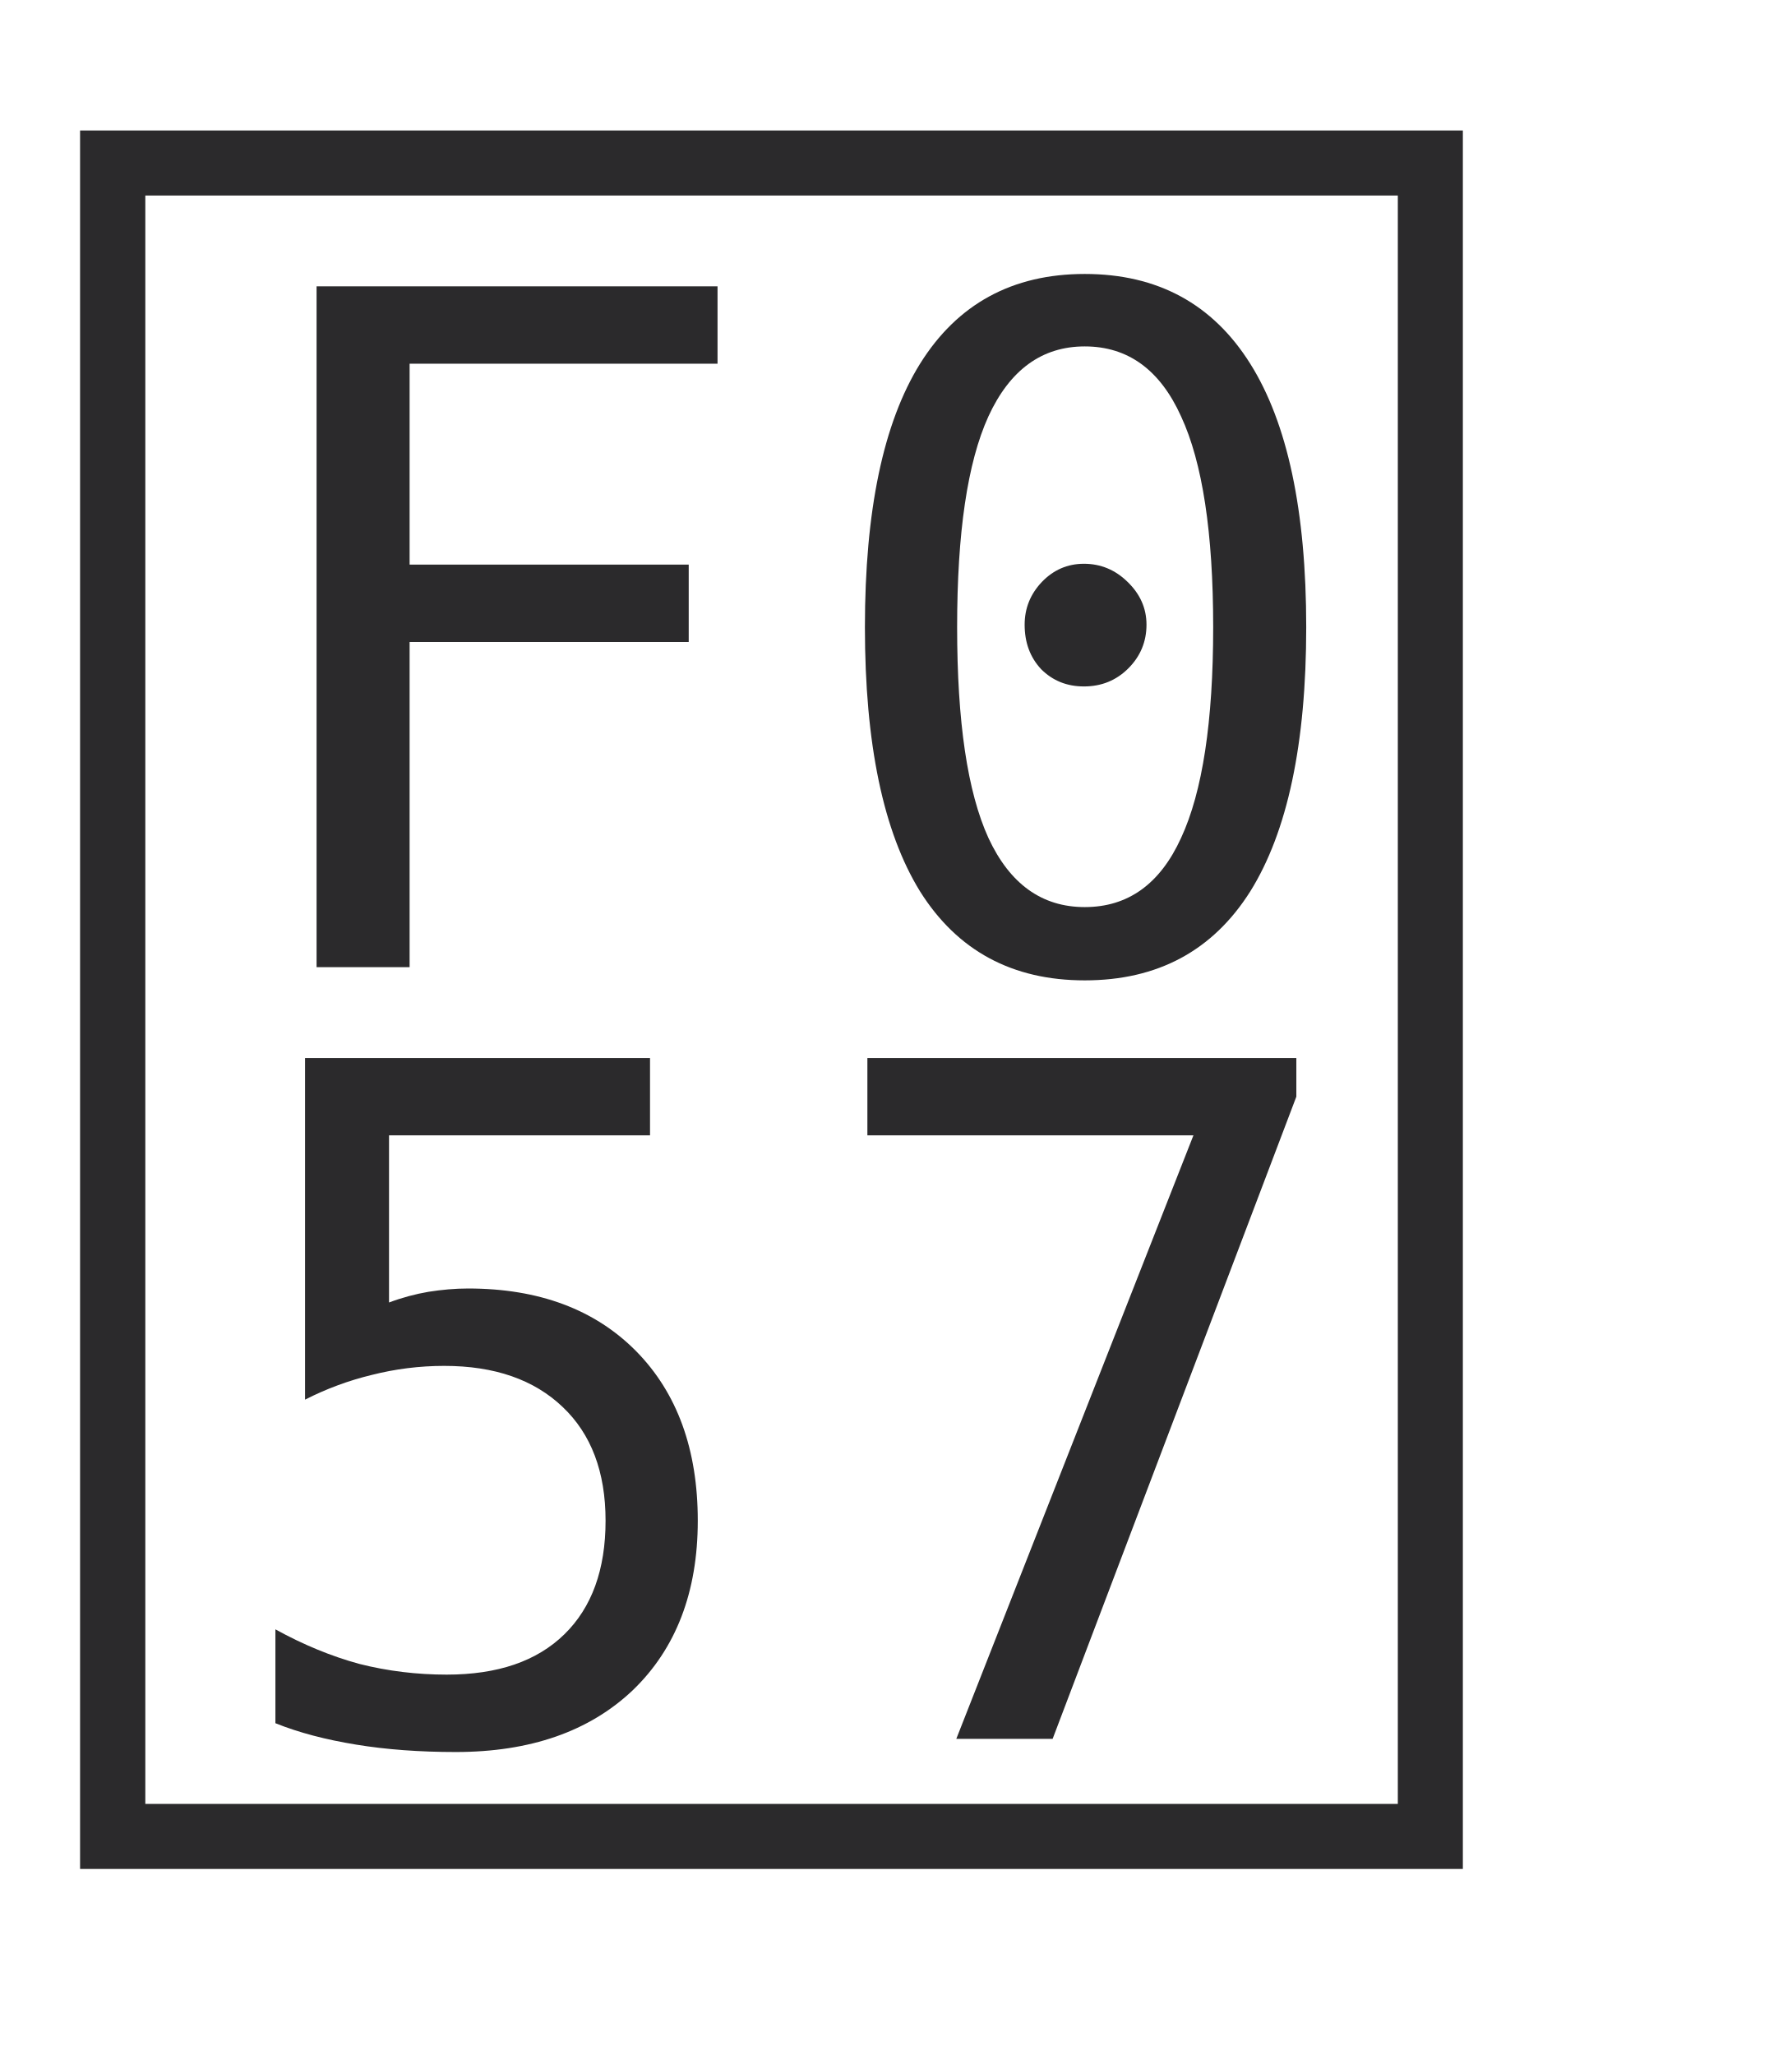
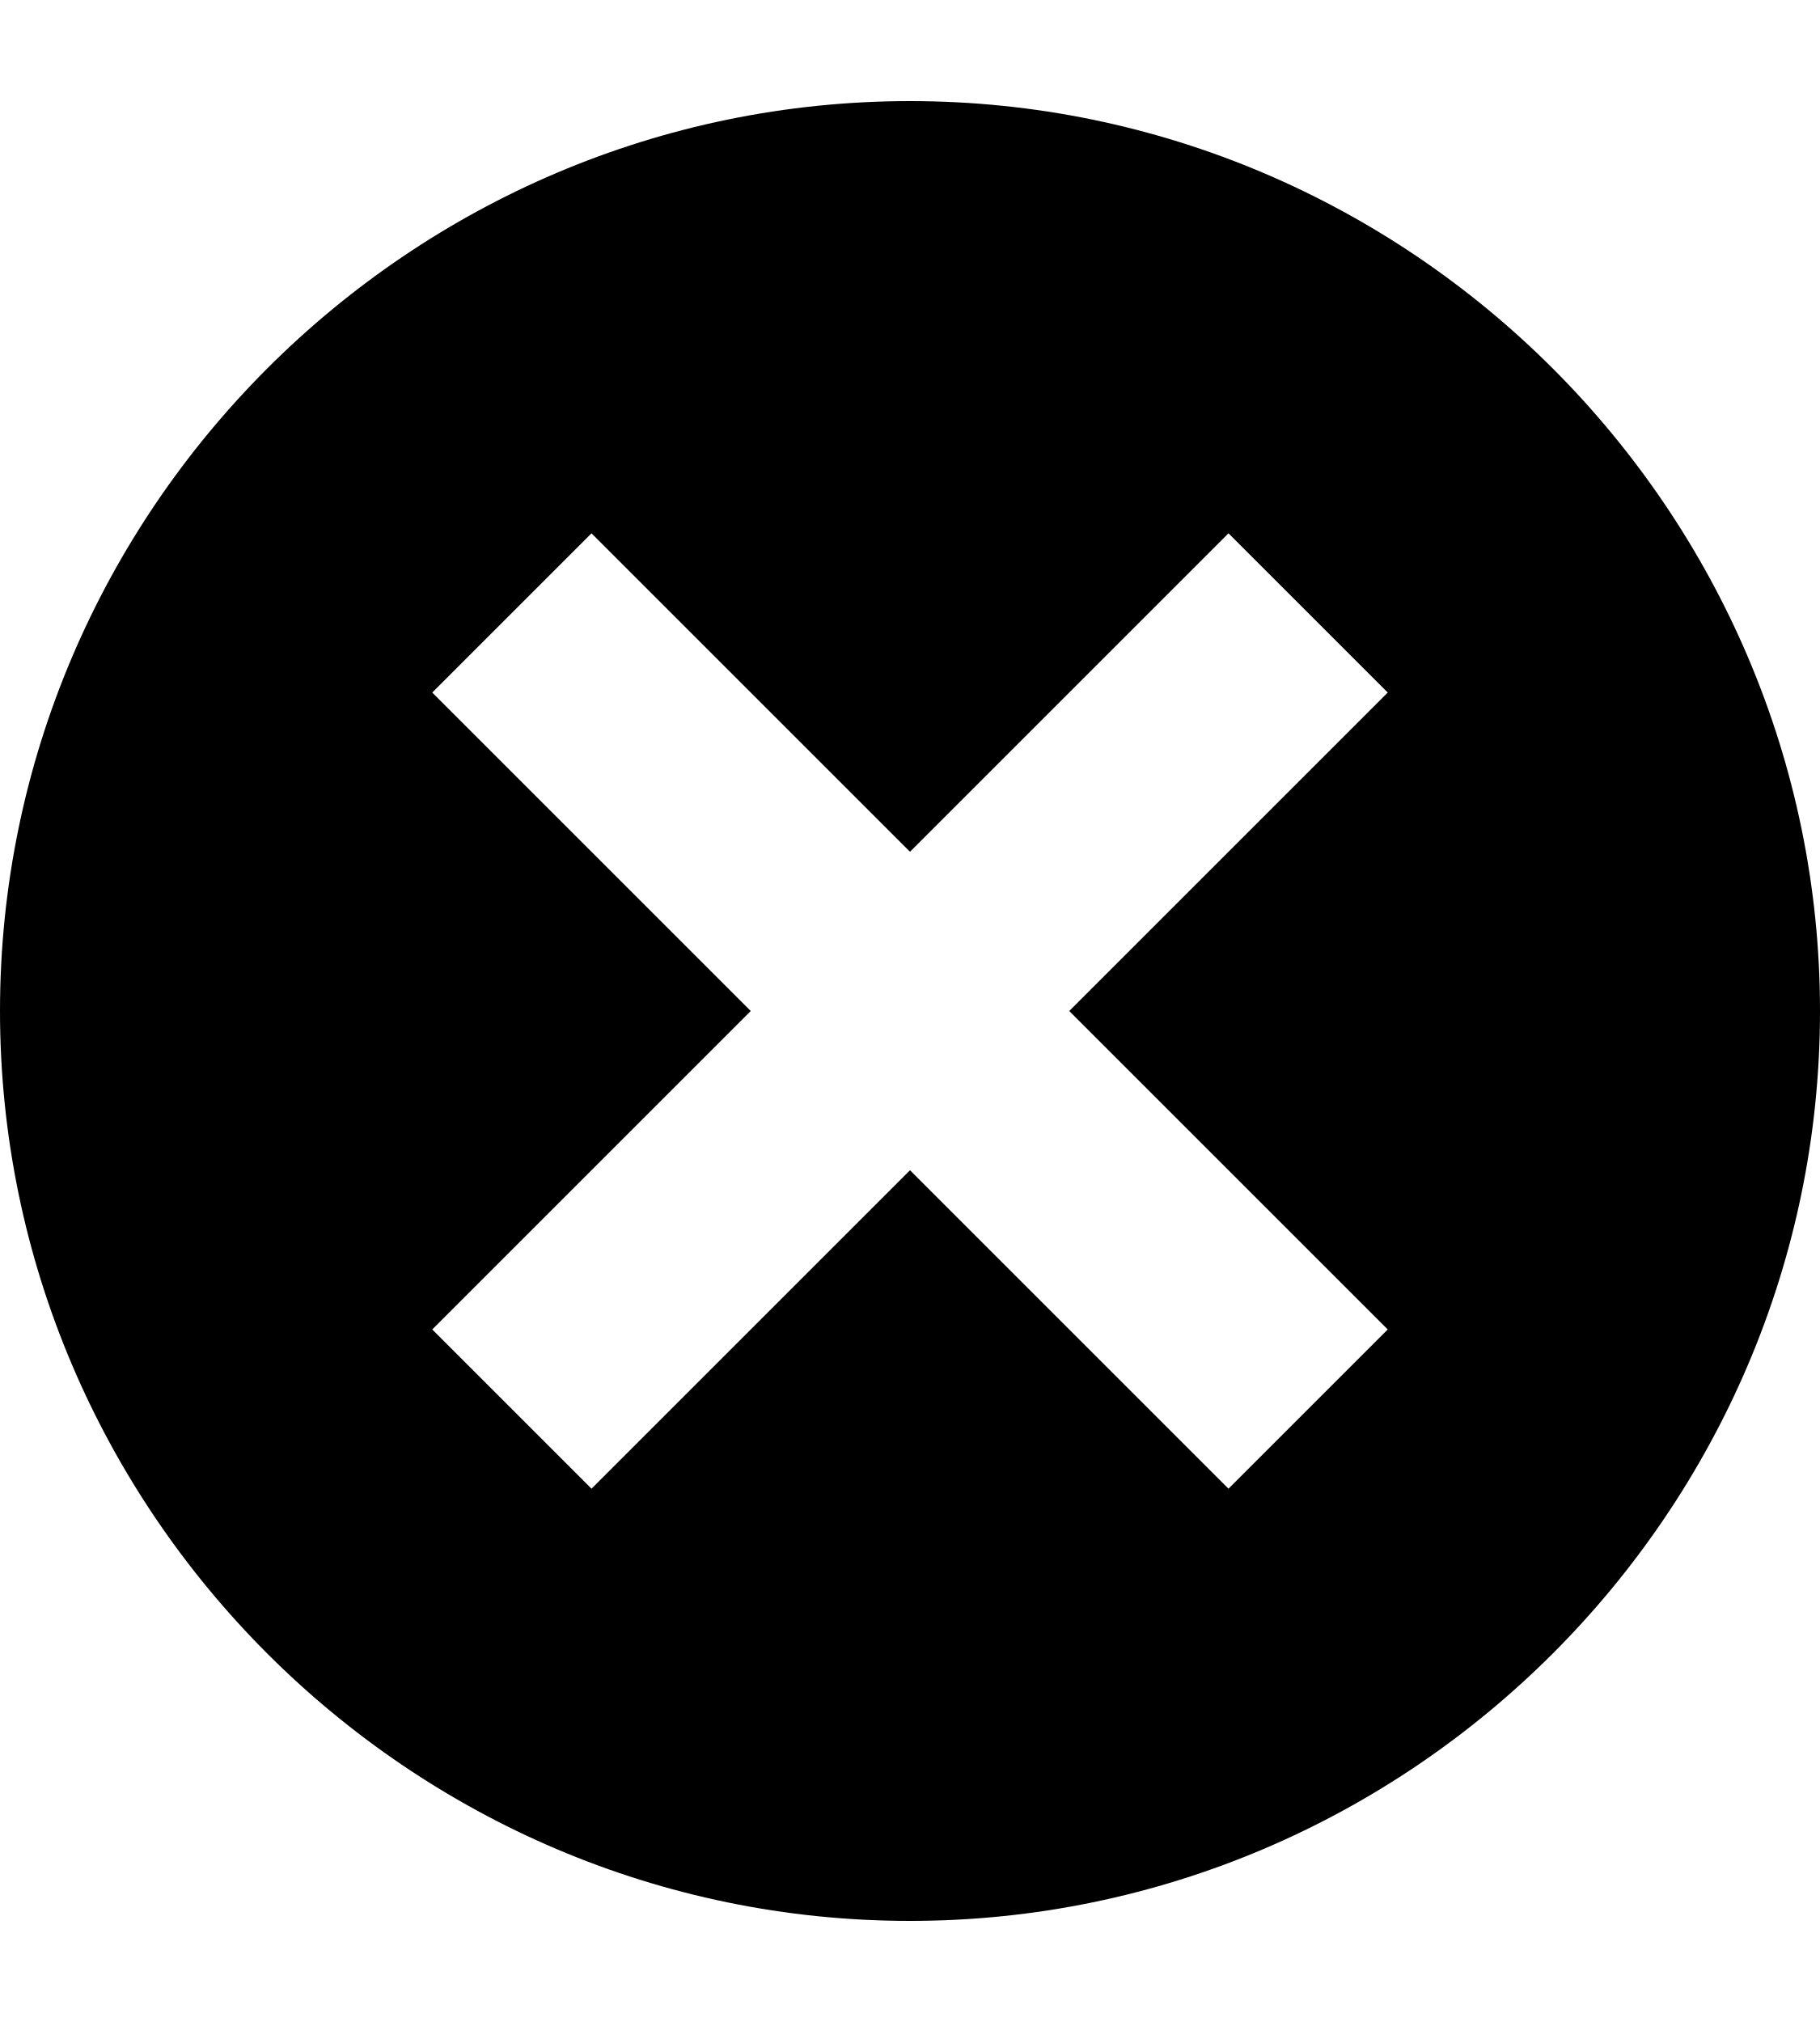
- <svg xmlns="http://www.w3.org/2000/svg" width="34" height="39" viewBox="0 0 34 39">
-   <g id="button" transform="translate(-1273 -137)">
-     <text id="close" transform="translate(1290 170)" fill="#2b2a2c" font-size="39" font-family="FontAwesome" letter-spacing="0.05em">
-       <tspan x="-16.714" y="0"></tspan>
-     </text>
-   </g>
+ <svg xmlns="http://www.w3.org/2000/svg" aria-hidden="true" focusable="false" width="36" height="40" style="-ms-transform: rotate(360deg); -webkit-transform: rotate(360deg); transform: rotate(360deg);" preserveAspectRatio="xMidYMid meet" viewBox="0 0 16 16">
+   <path fill="#000000" d="M8 0C3.6 0 0 3.6 0 8s3.6 8 8 8s8-3.6 8-8s-3.6-8-8-8zm4.2 10.8l-1.4 1.4L8 9.4l-2.8 2.8l-1.4-1.4L6.6 8L3.8 5.2l1.4-1.4L8 6.6l2.8-2.8l1.4 1.4L9.4 8l2.8 2.8z" />
</svg>
